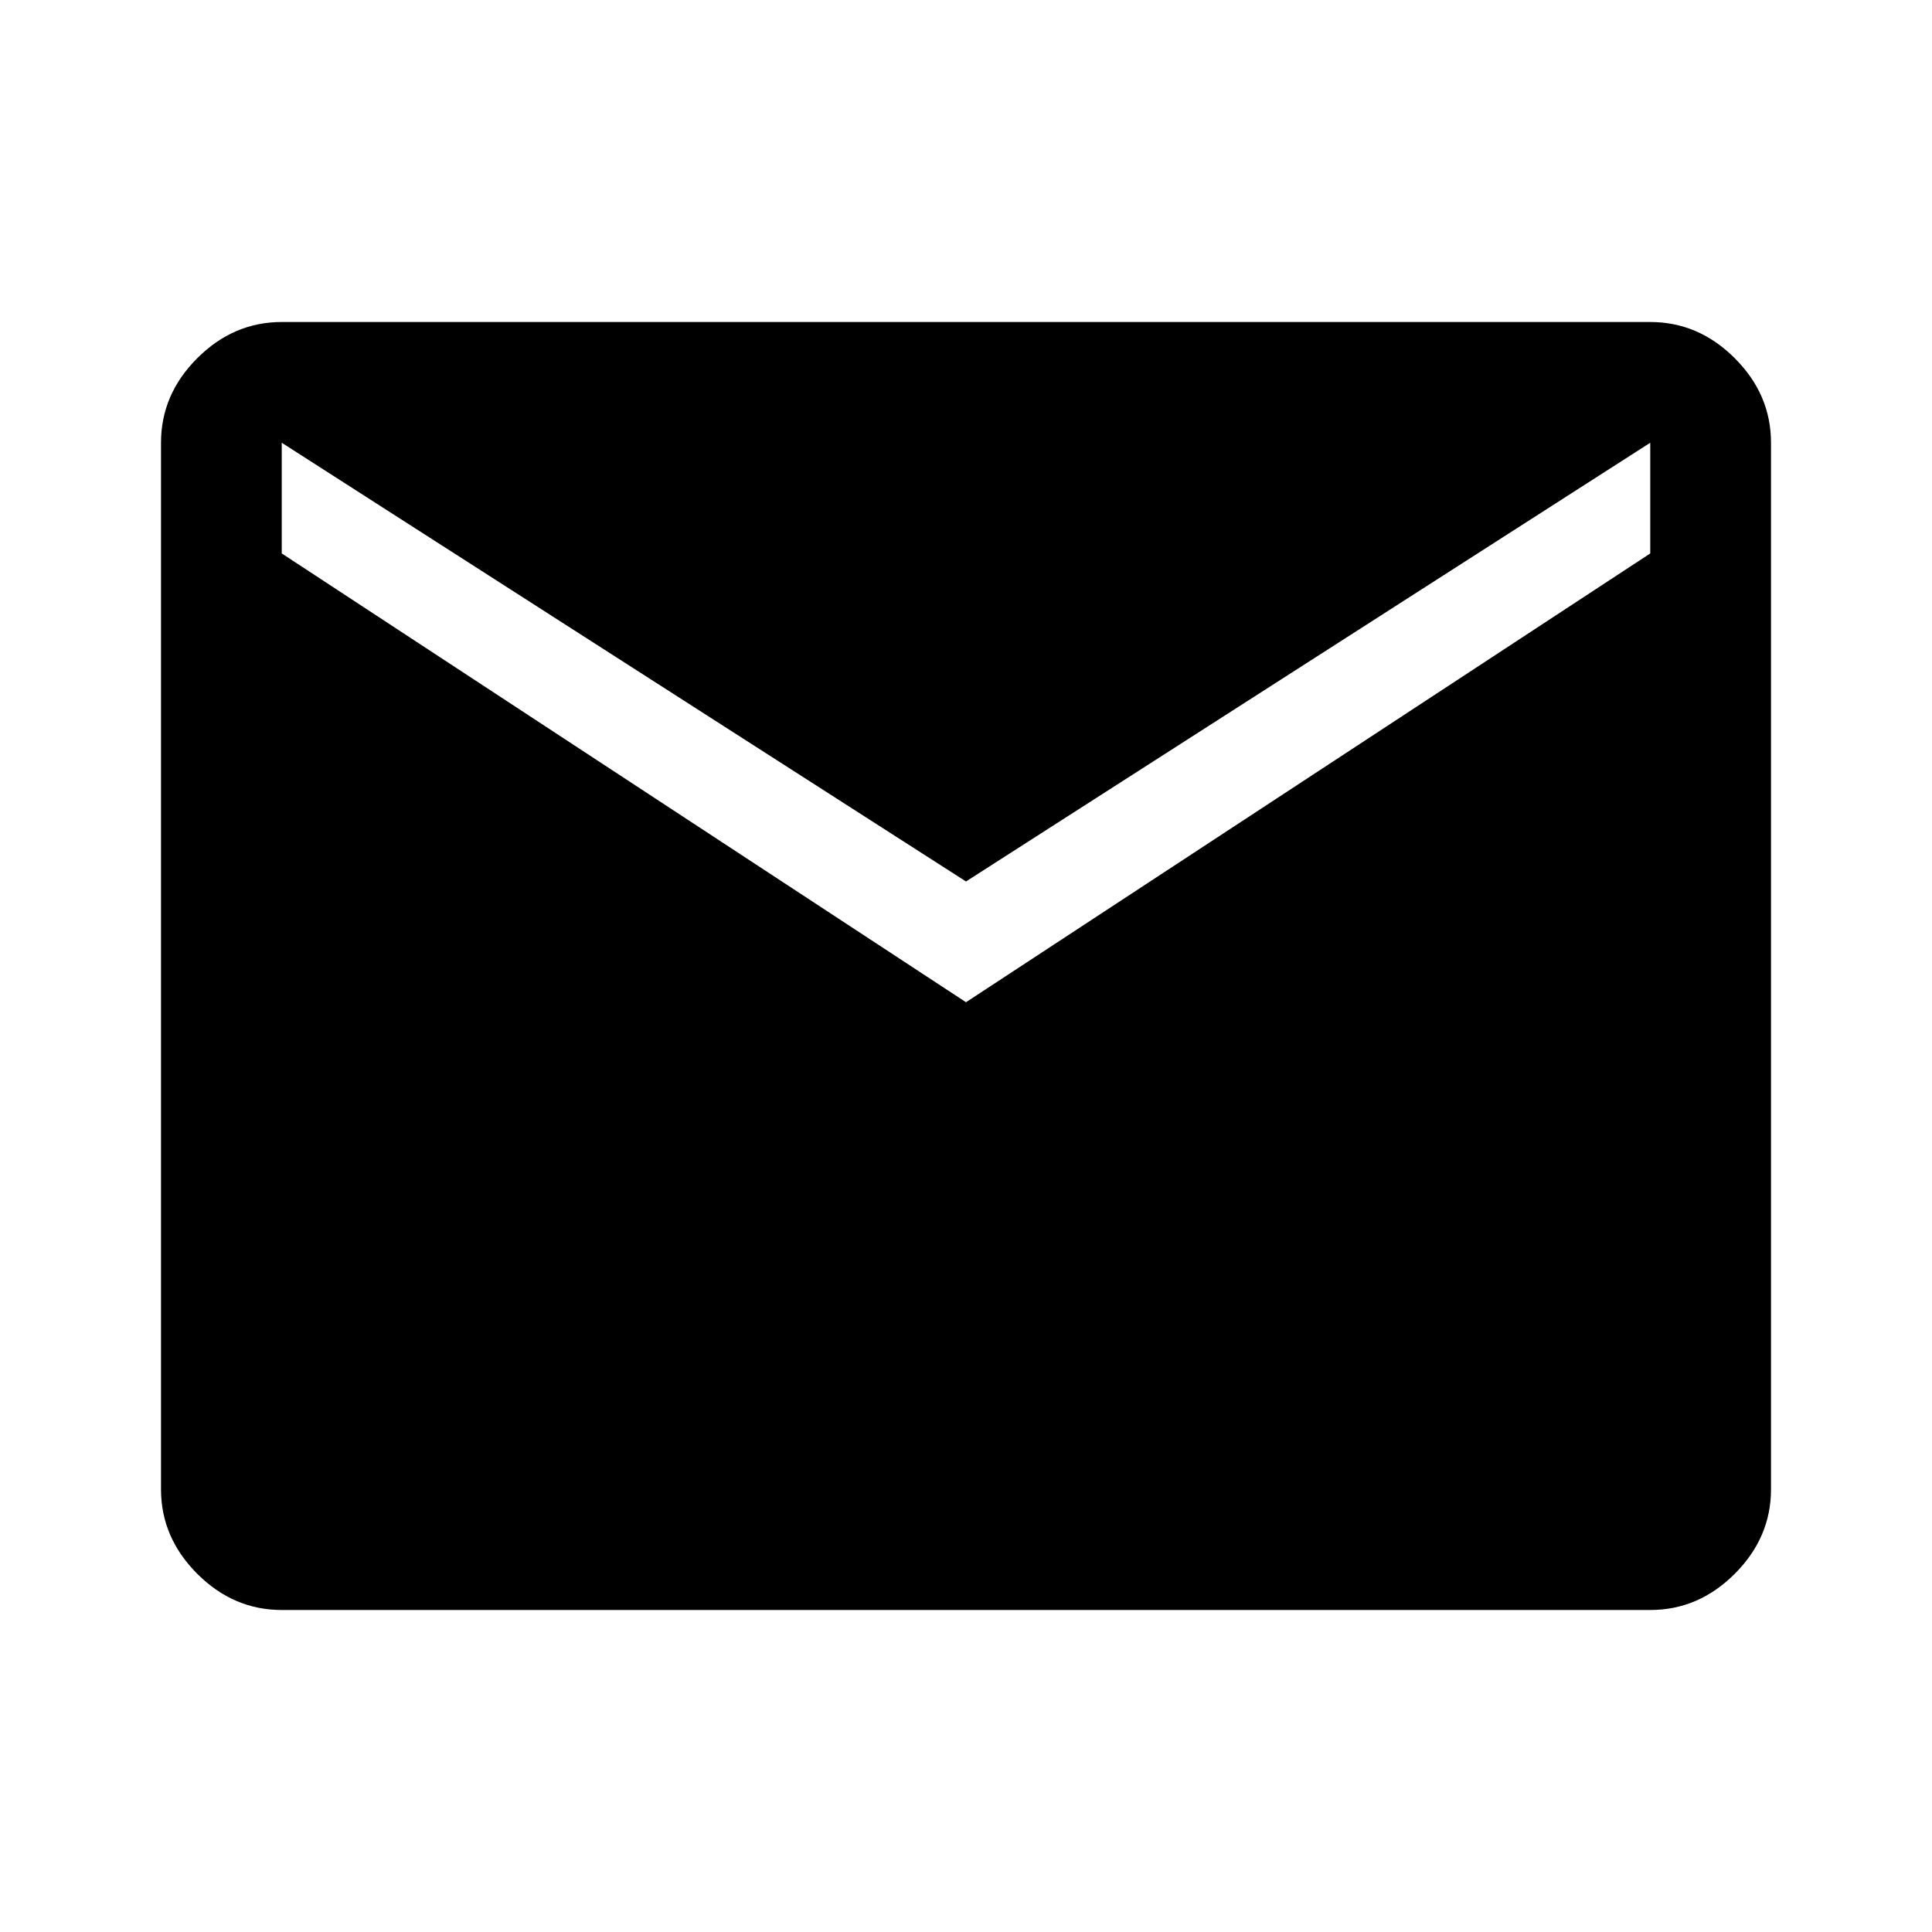
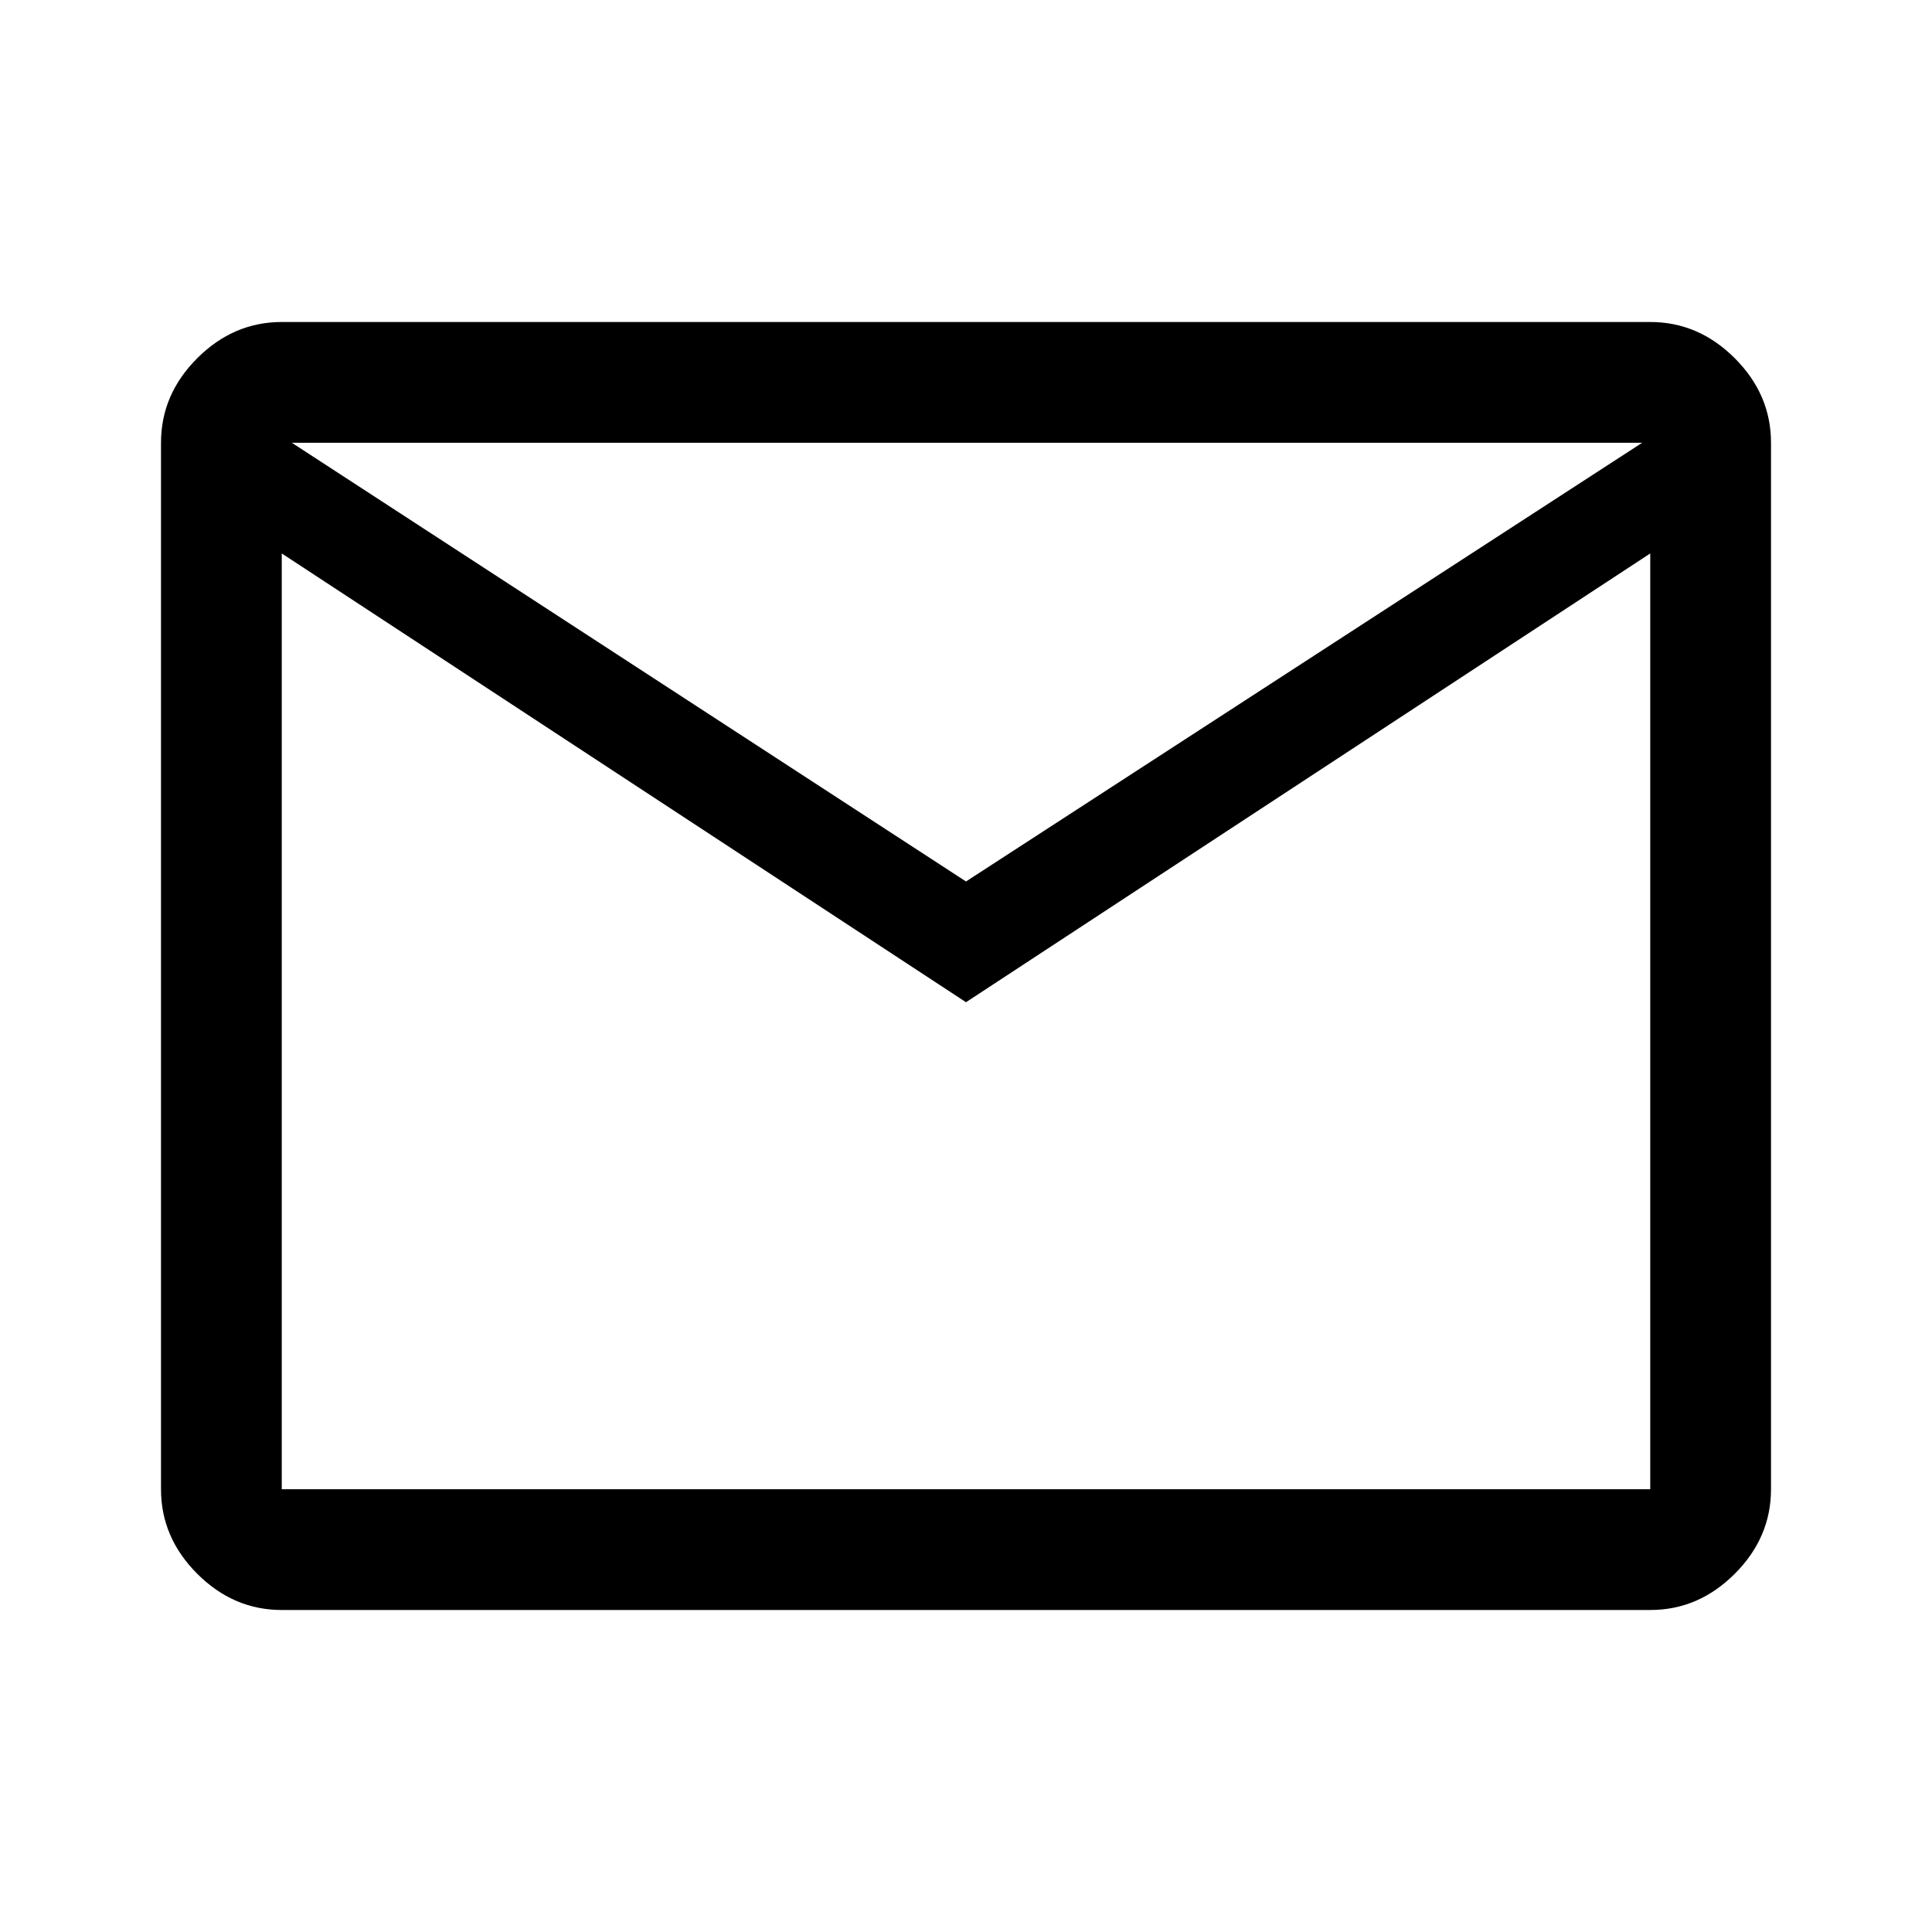
<svg xmlns="http://www.w3.org/2000/svg" height="48" width="48">
-   <path d="M7 40q-1.2 0-2.1-.9Q4 38.2 4 37V11q0-1.2.9-2.1Q5.8 8 7 8h34q1.2 0 2.1.9.9.9.9 2.1v26q0 1.2-.9 2.1-.9.9-2.1.9Zm17-15.1 17-11.15V11L24 21.9 7 11v2.75Z" />
+   <path d="M7 40q-1.2 0-2.1-.9Q4 38.2 4 37V11q0-1.2.9-2.1Q5.8 8 7 8h34q1.2 0 2.1.9.9.9.9 2.1v26q0 1.2-.9 2.1-.9.9-2.1.9Zm17-15.1L7 13.75V37h34V13.75Zm0-3L40.8 11H7.25ZM7 13.75V11v26Z" />
</svg>
